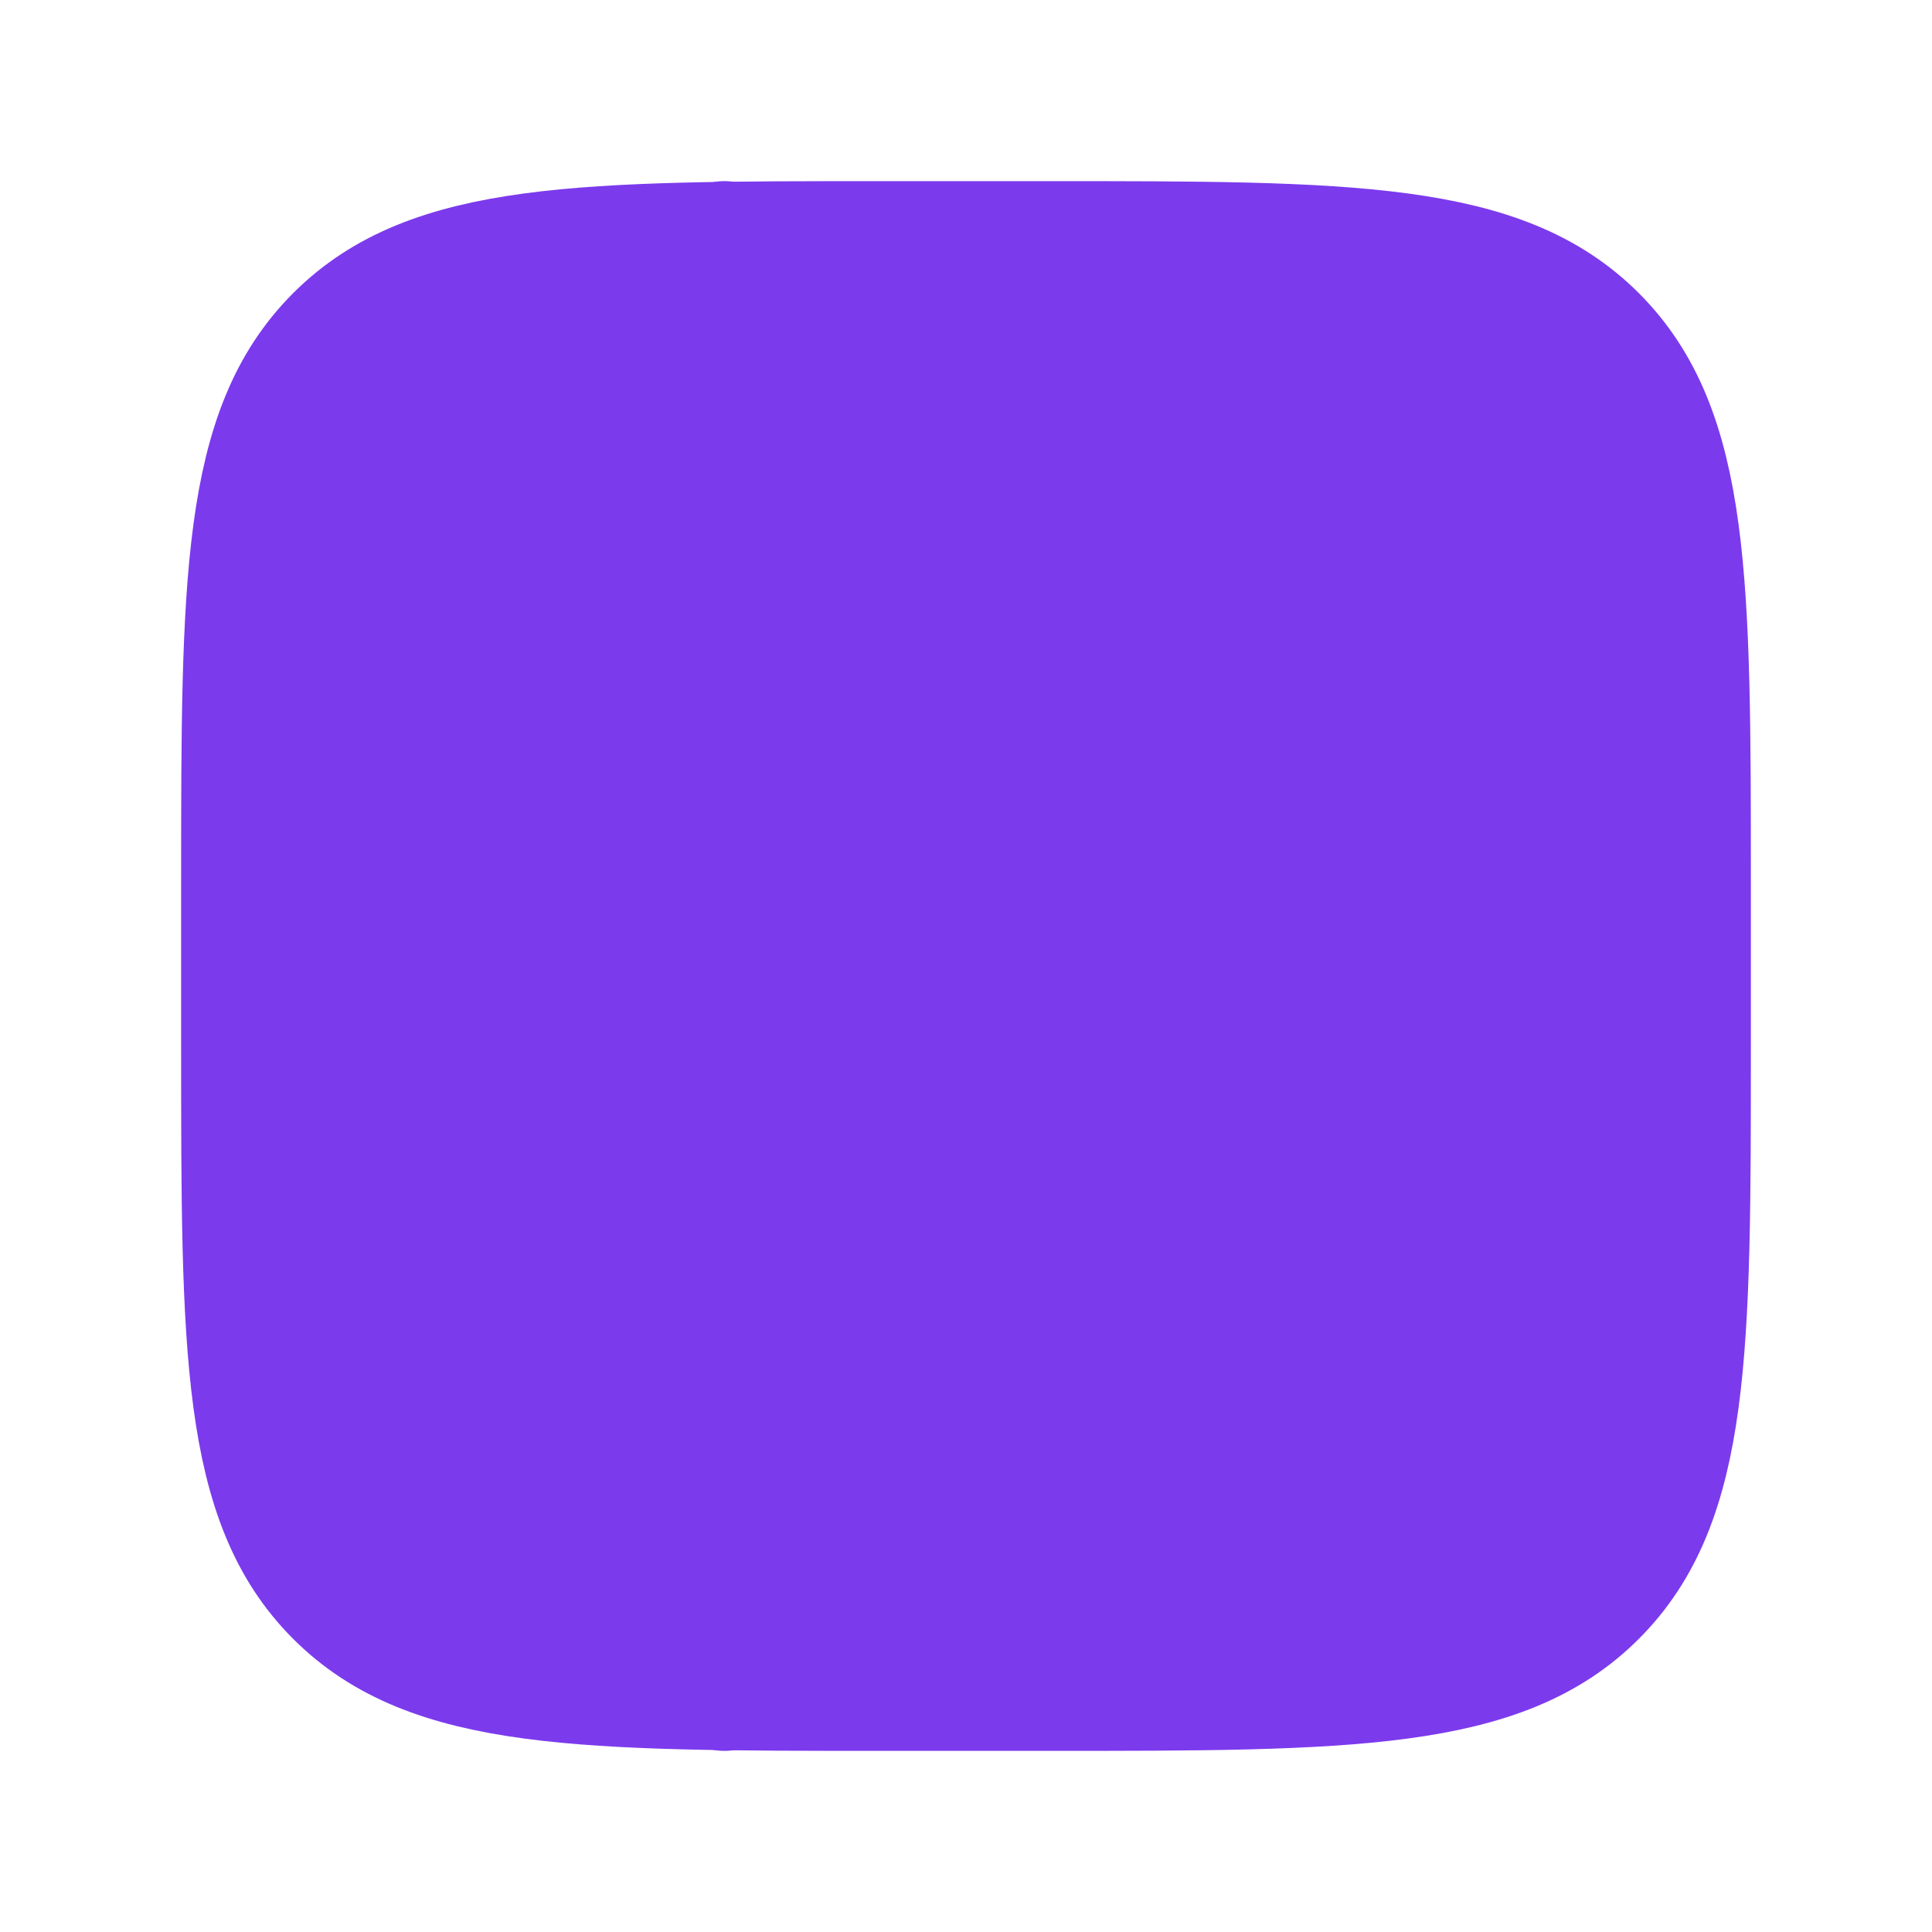
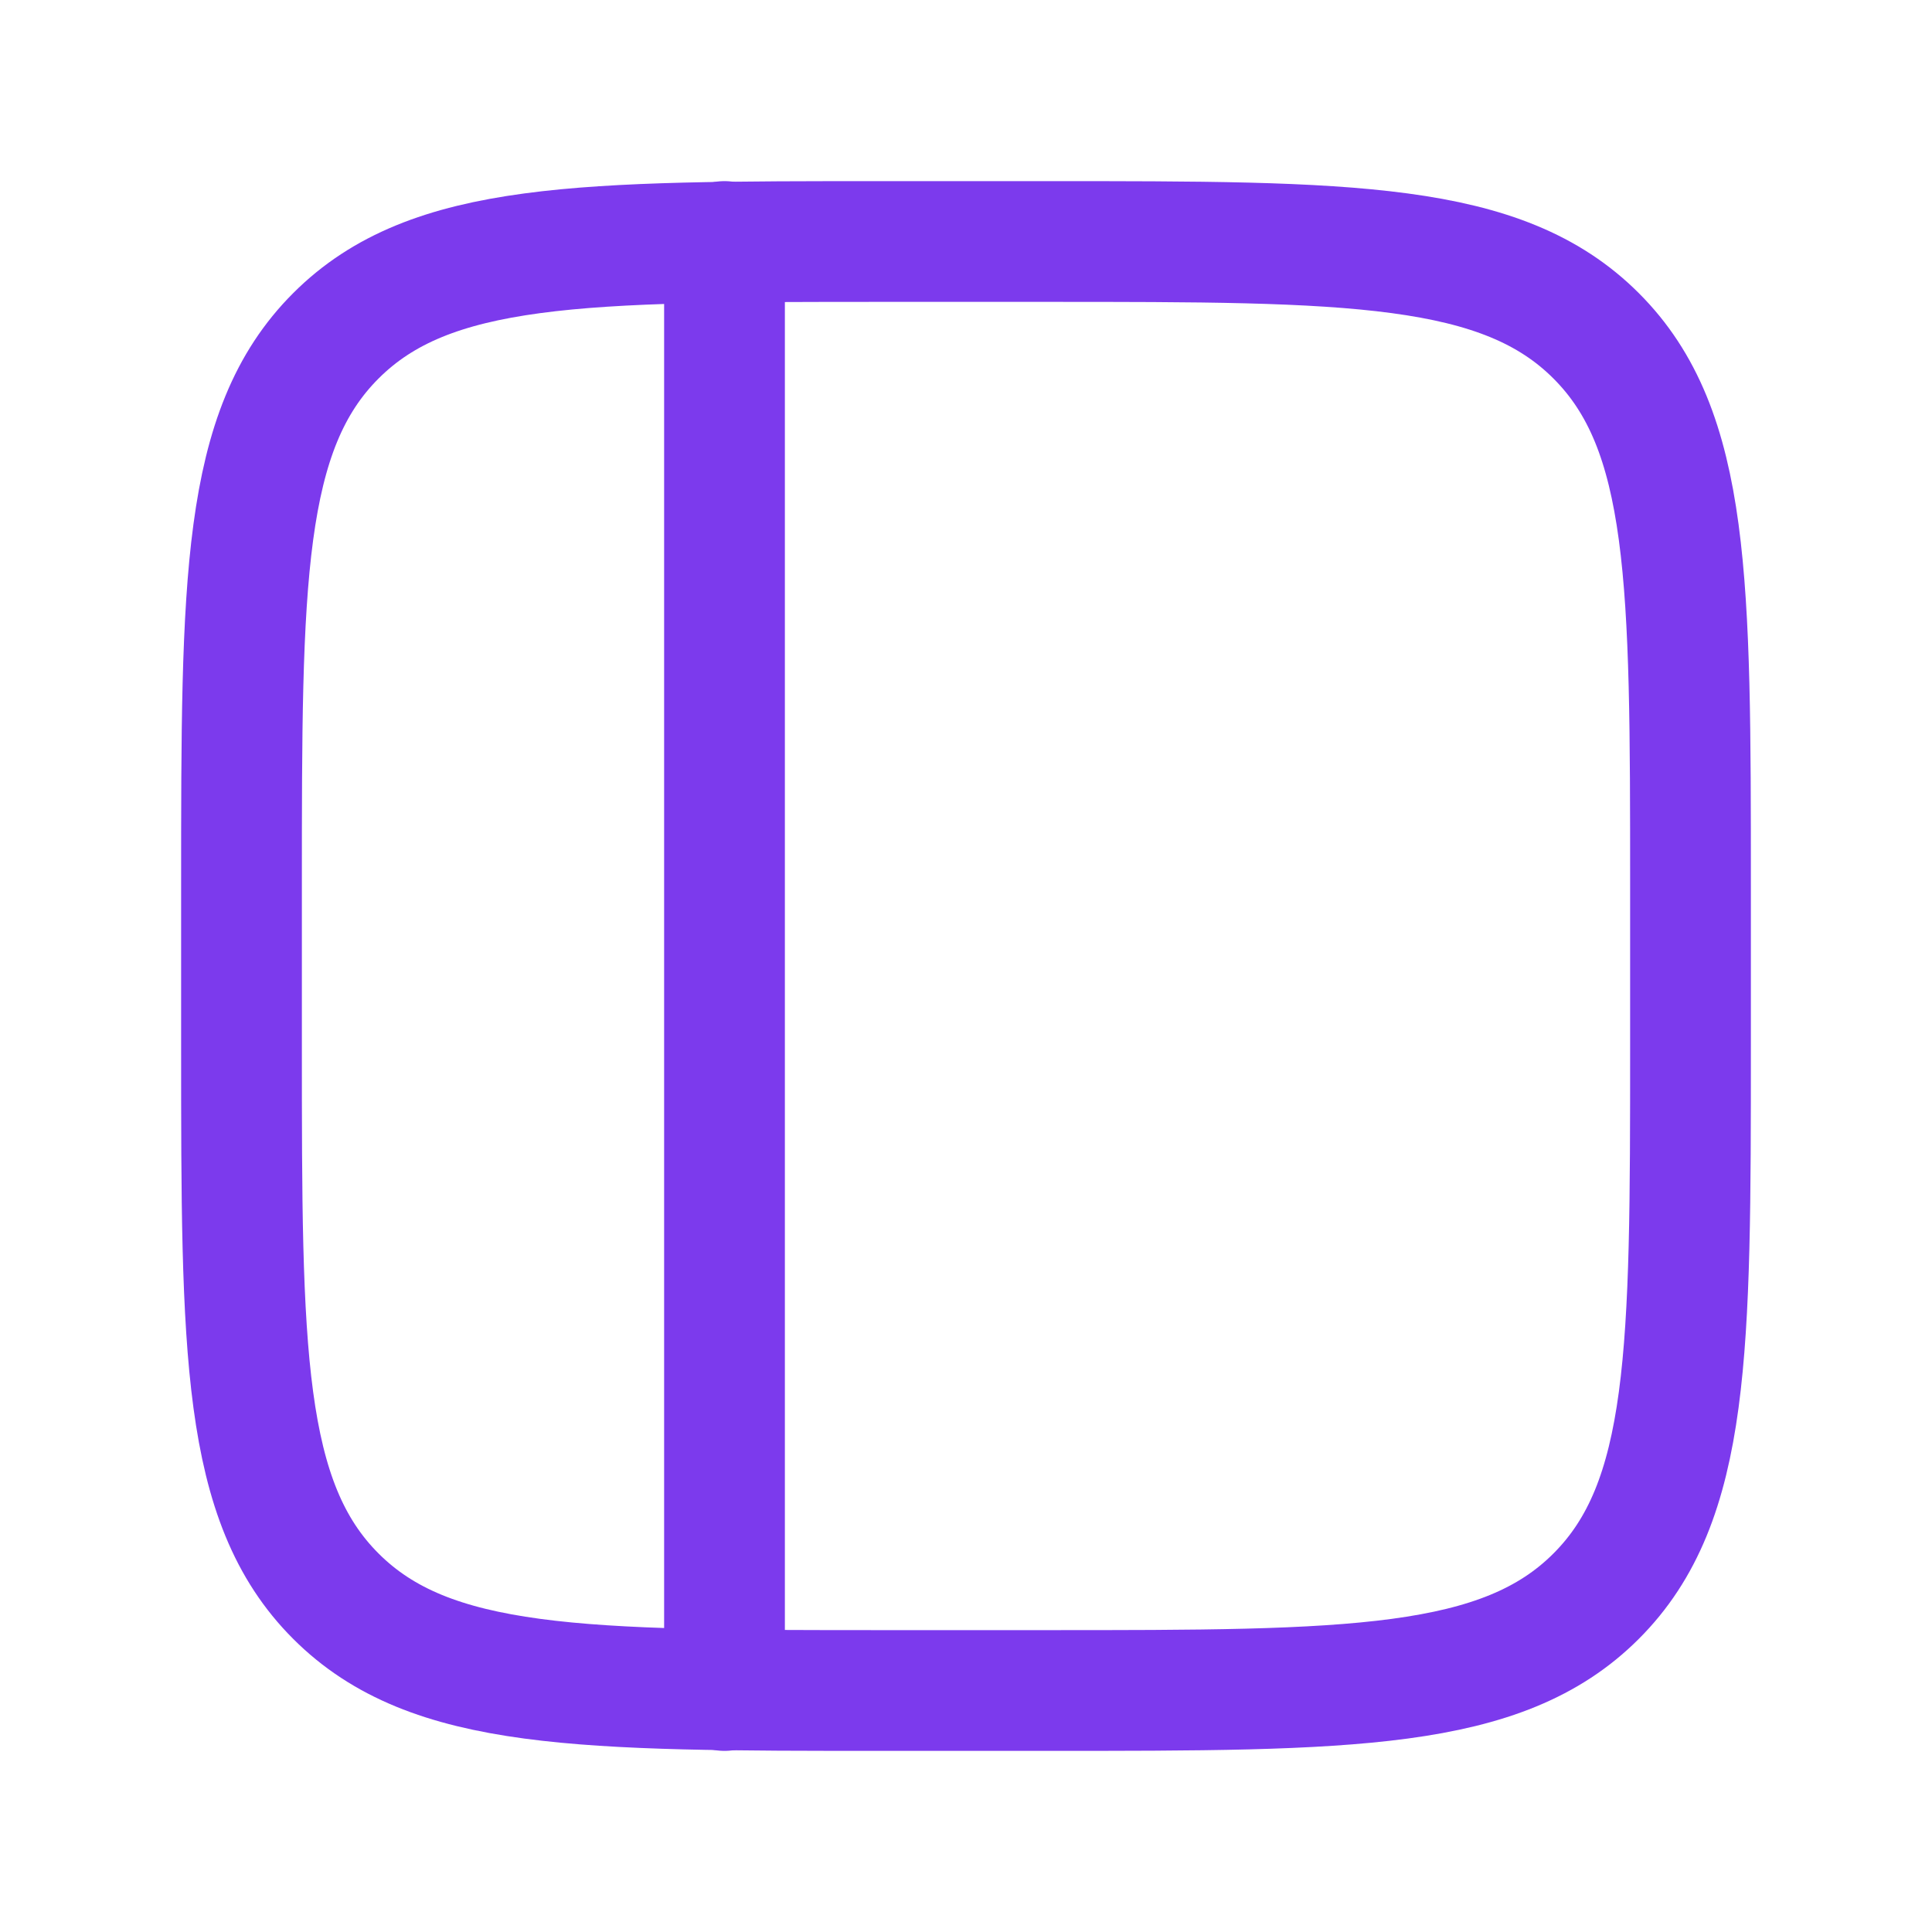
<svg xmlns="http://www.w3.org/2000/svg" viewBox="0 0 24 24" fill="none" color="#7c3aed">
-   <style>path{fill:#7c3aed!important;stroke:#7c3aed!important}</style>
  <path d="M13 3H11C7.229 3 5.343 3 4.172 4.172C3 5.343 3 7.229 3 11V13C3 16.771 3 18.657 4.172 19.828C5.343 21 7.229 21 11 21H13C16.771 21 18.657 21 19.828 19.828C21 18.657 21 16.771 21 13V11C21 7.229 21 5.343 19.828 4.172C18.657 3 16.771 3 13 3Z" stroke="#7c3aed" stroke-linecap="round" stroke-linejoin="round" stroke-width="1.5" />
  <path d="M9 3V21" stroke="#7c3aed" stroke-linecap="round" stroke-linejoin="round" stroke-width="1.5" />
</svg>
